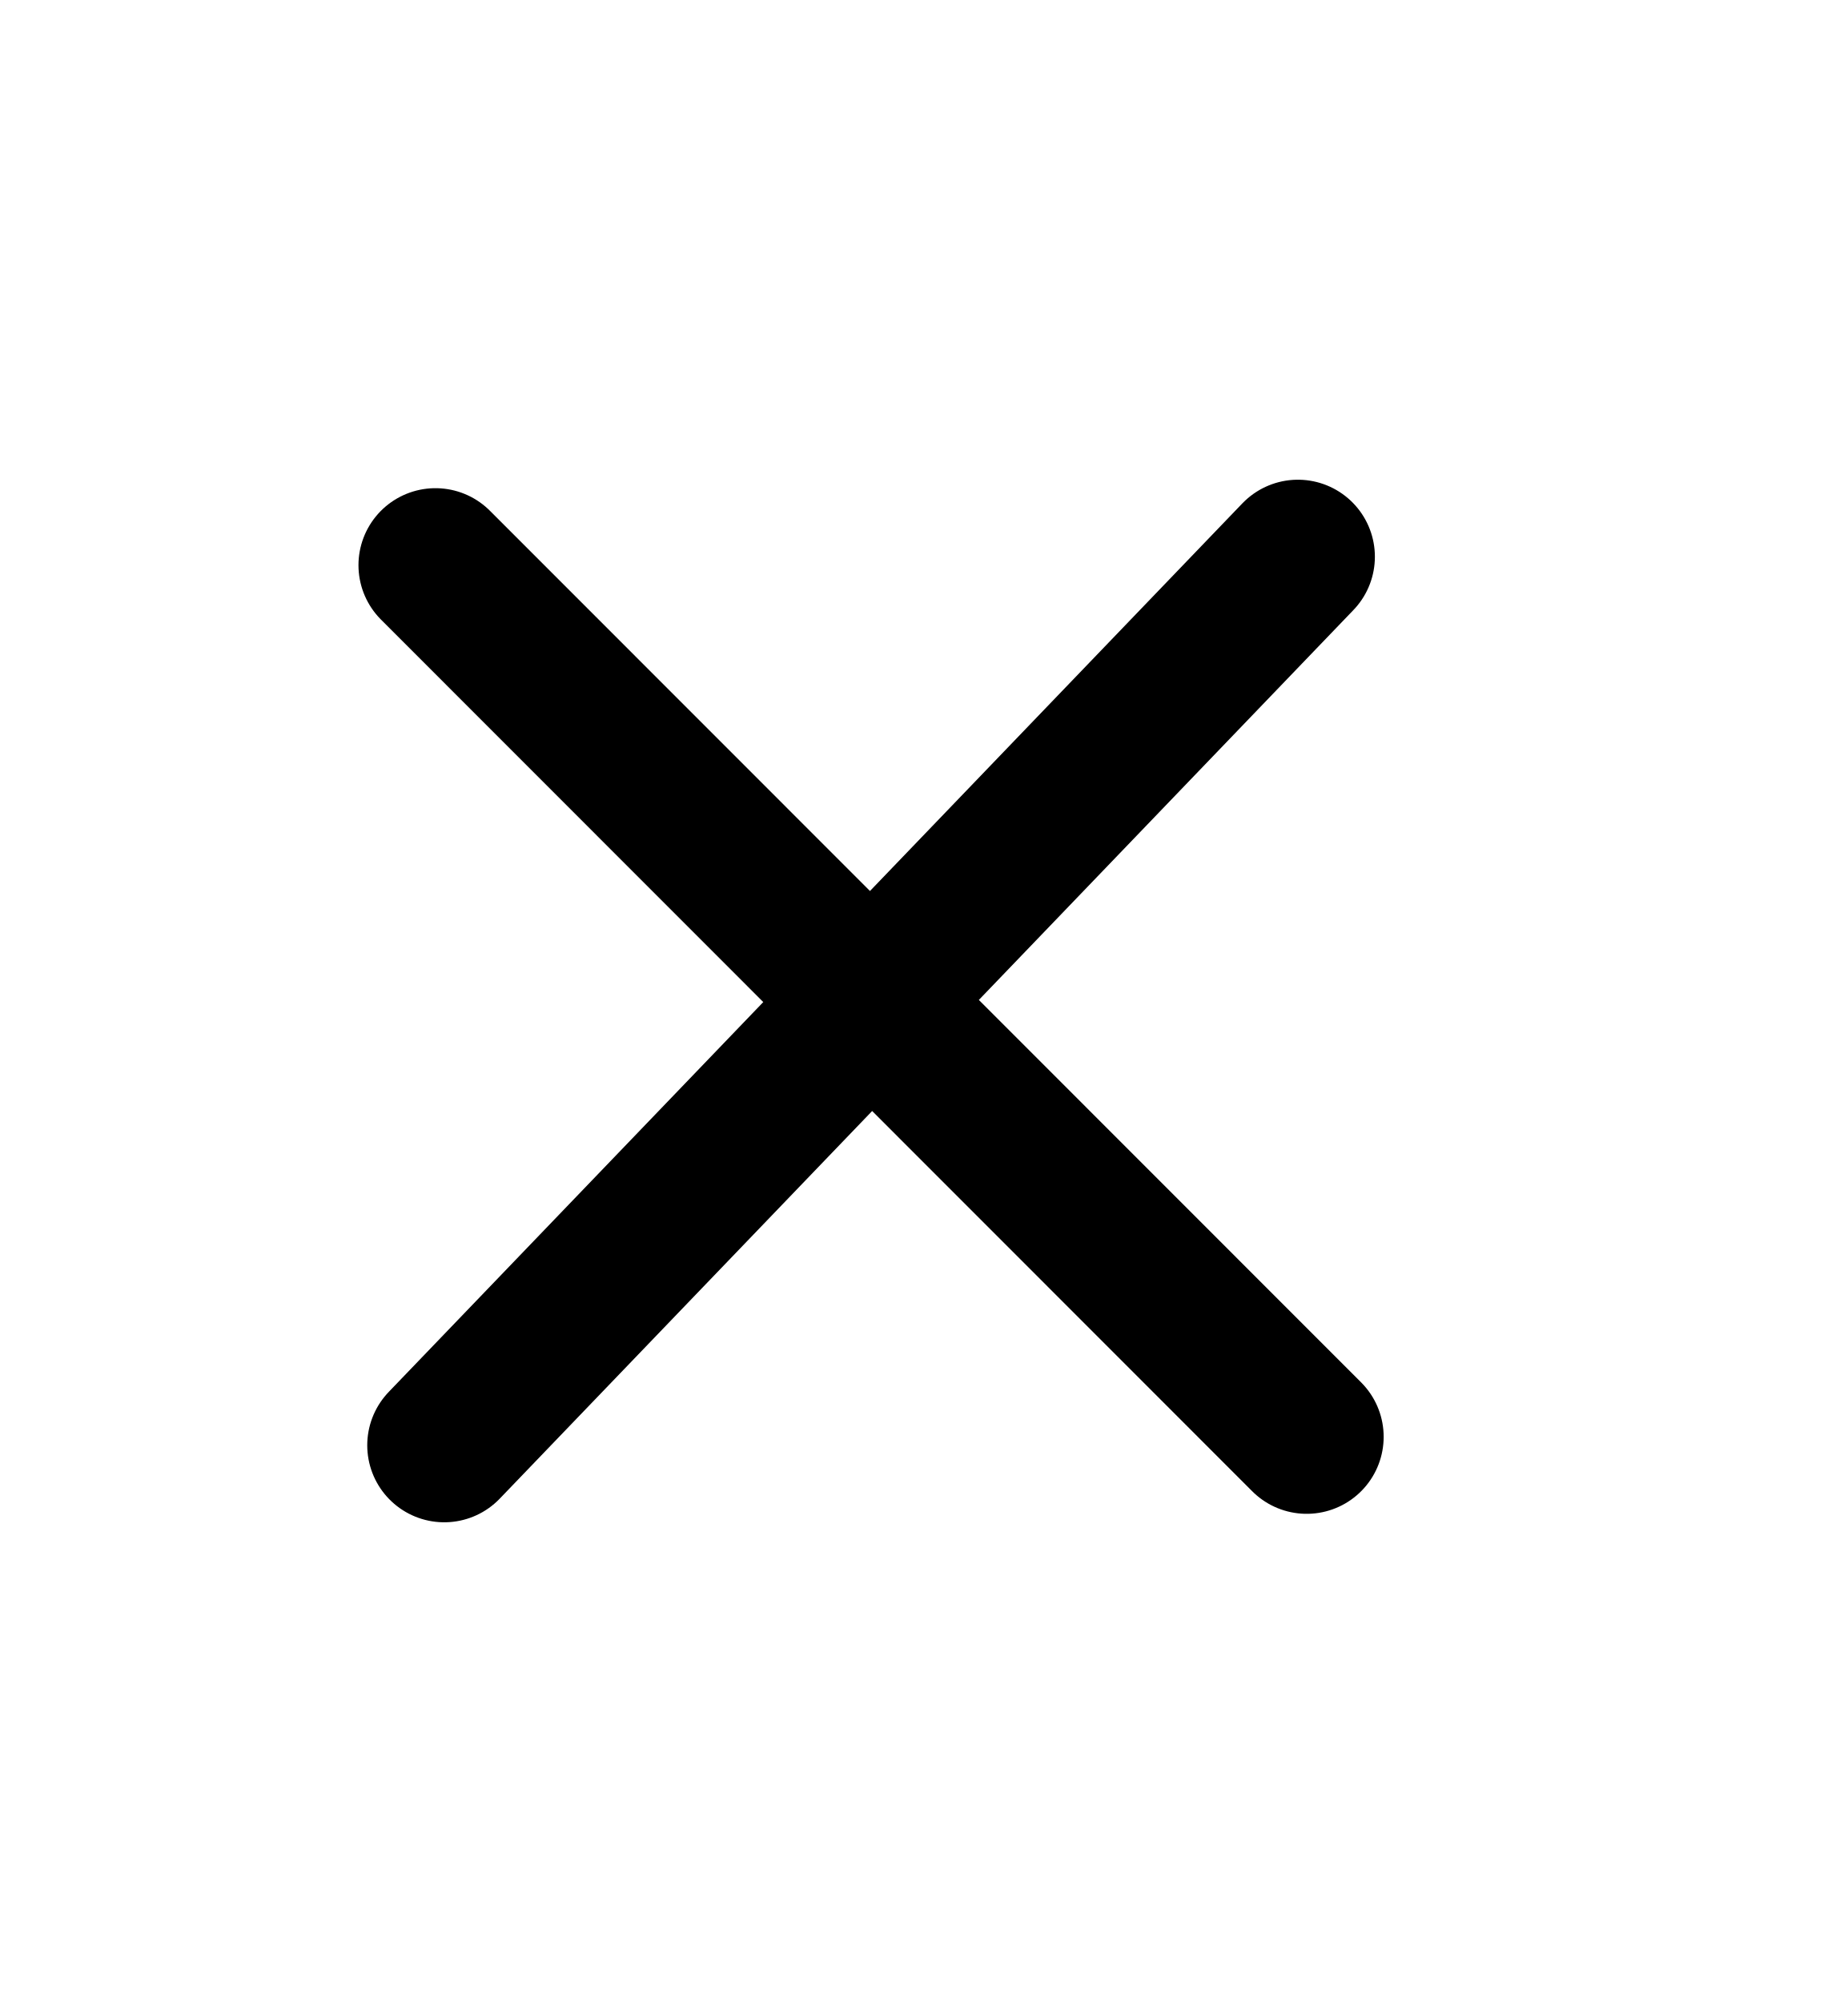
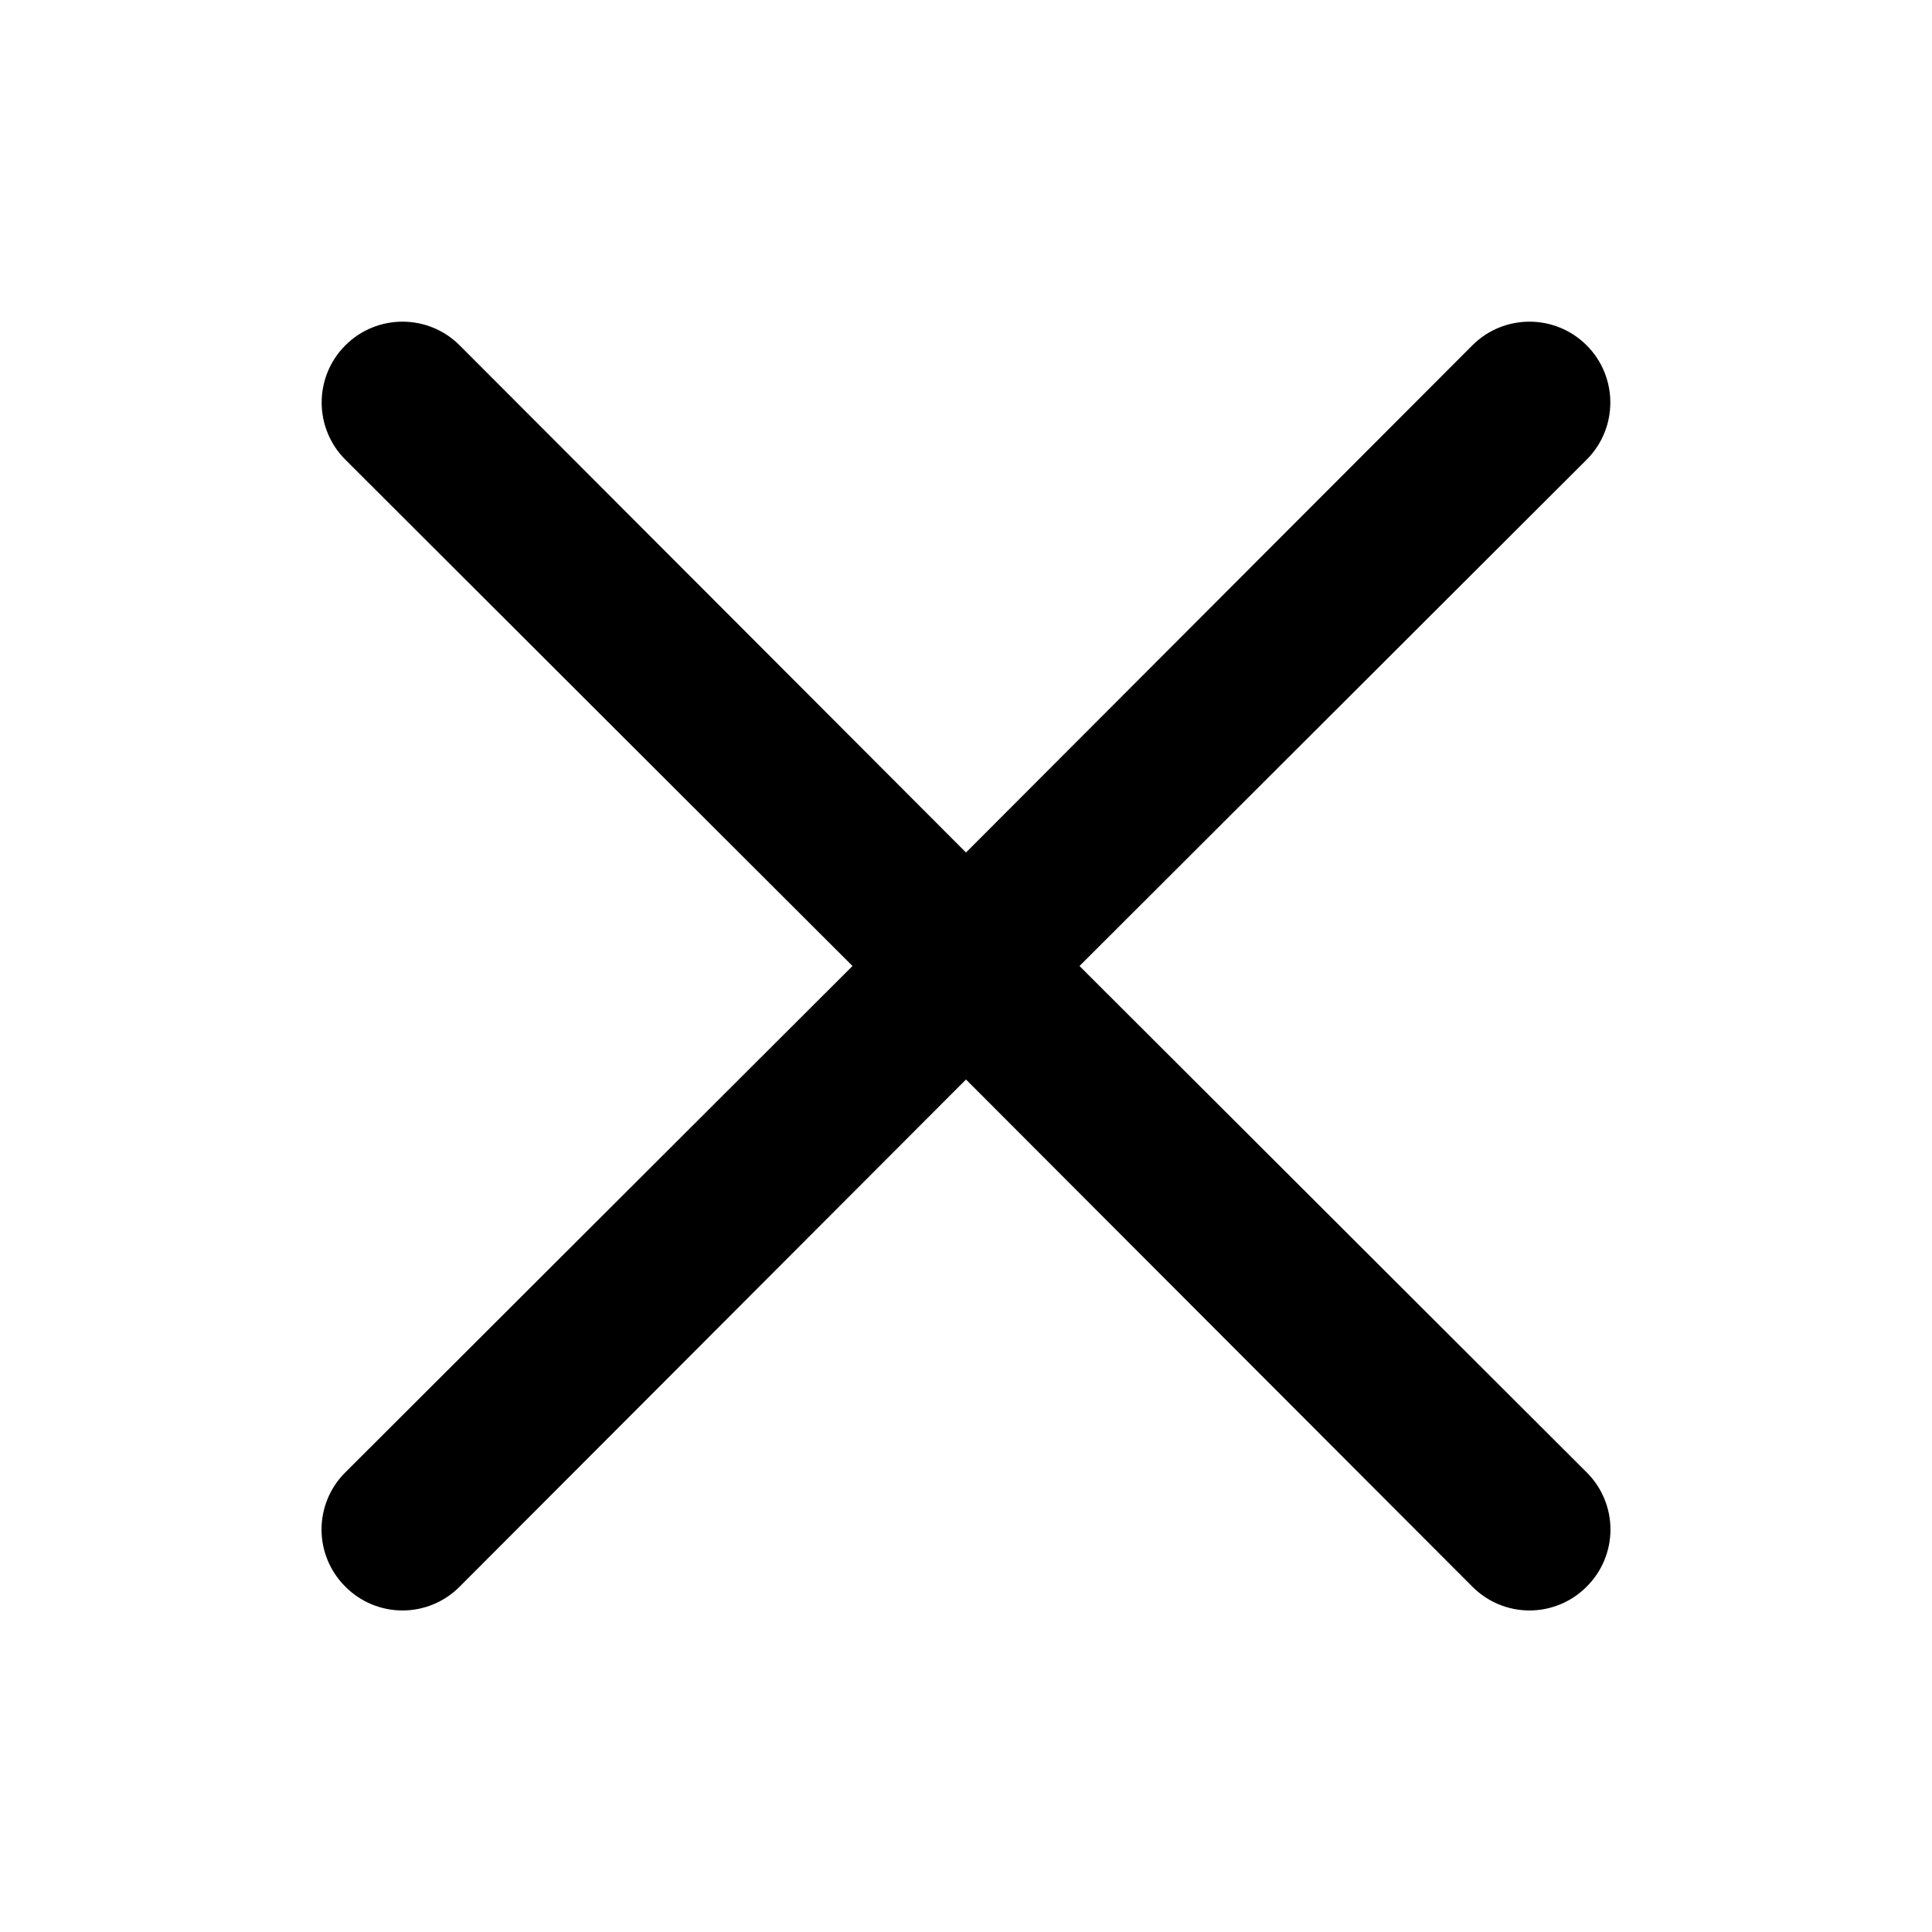
- <svg xmlns="http://www.w3.org/2000/svg" fill="none" class="icon icon-close-small" viewBox="0 0 12 13">
-   <path stroke="currentColor" stroke-linecap="round" stroke-linejoin="round" d="M8.486 9.33 2.828 3.67M2.885 9.385l5.544-5.77" />
+ <svg xmlns="http://www.w3.org/2000/svg" class="icon icon-close-small" viewBox="0 0 24 24">
+   <path fill="currentColor" d="m13.41 12l6.3-6.29a1 1 0 1 0-1.42-1.42L12 10.59l-6.29-6.3a1 1 0 0 0-1.42 1.42l6.3 6.29l-6.3 6.29a1 1 0 0 0 0 1.42a1 1 0 0 0 1.42 0l6.29-6.3l6.29 6.3a1 1 0 0 0 1.42 0a1 1 0 0 0 0-1.42Z" />
</svg>
